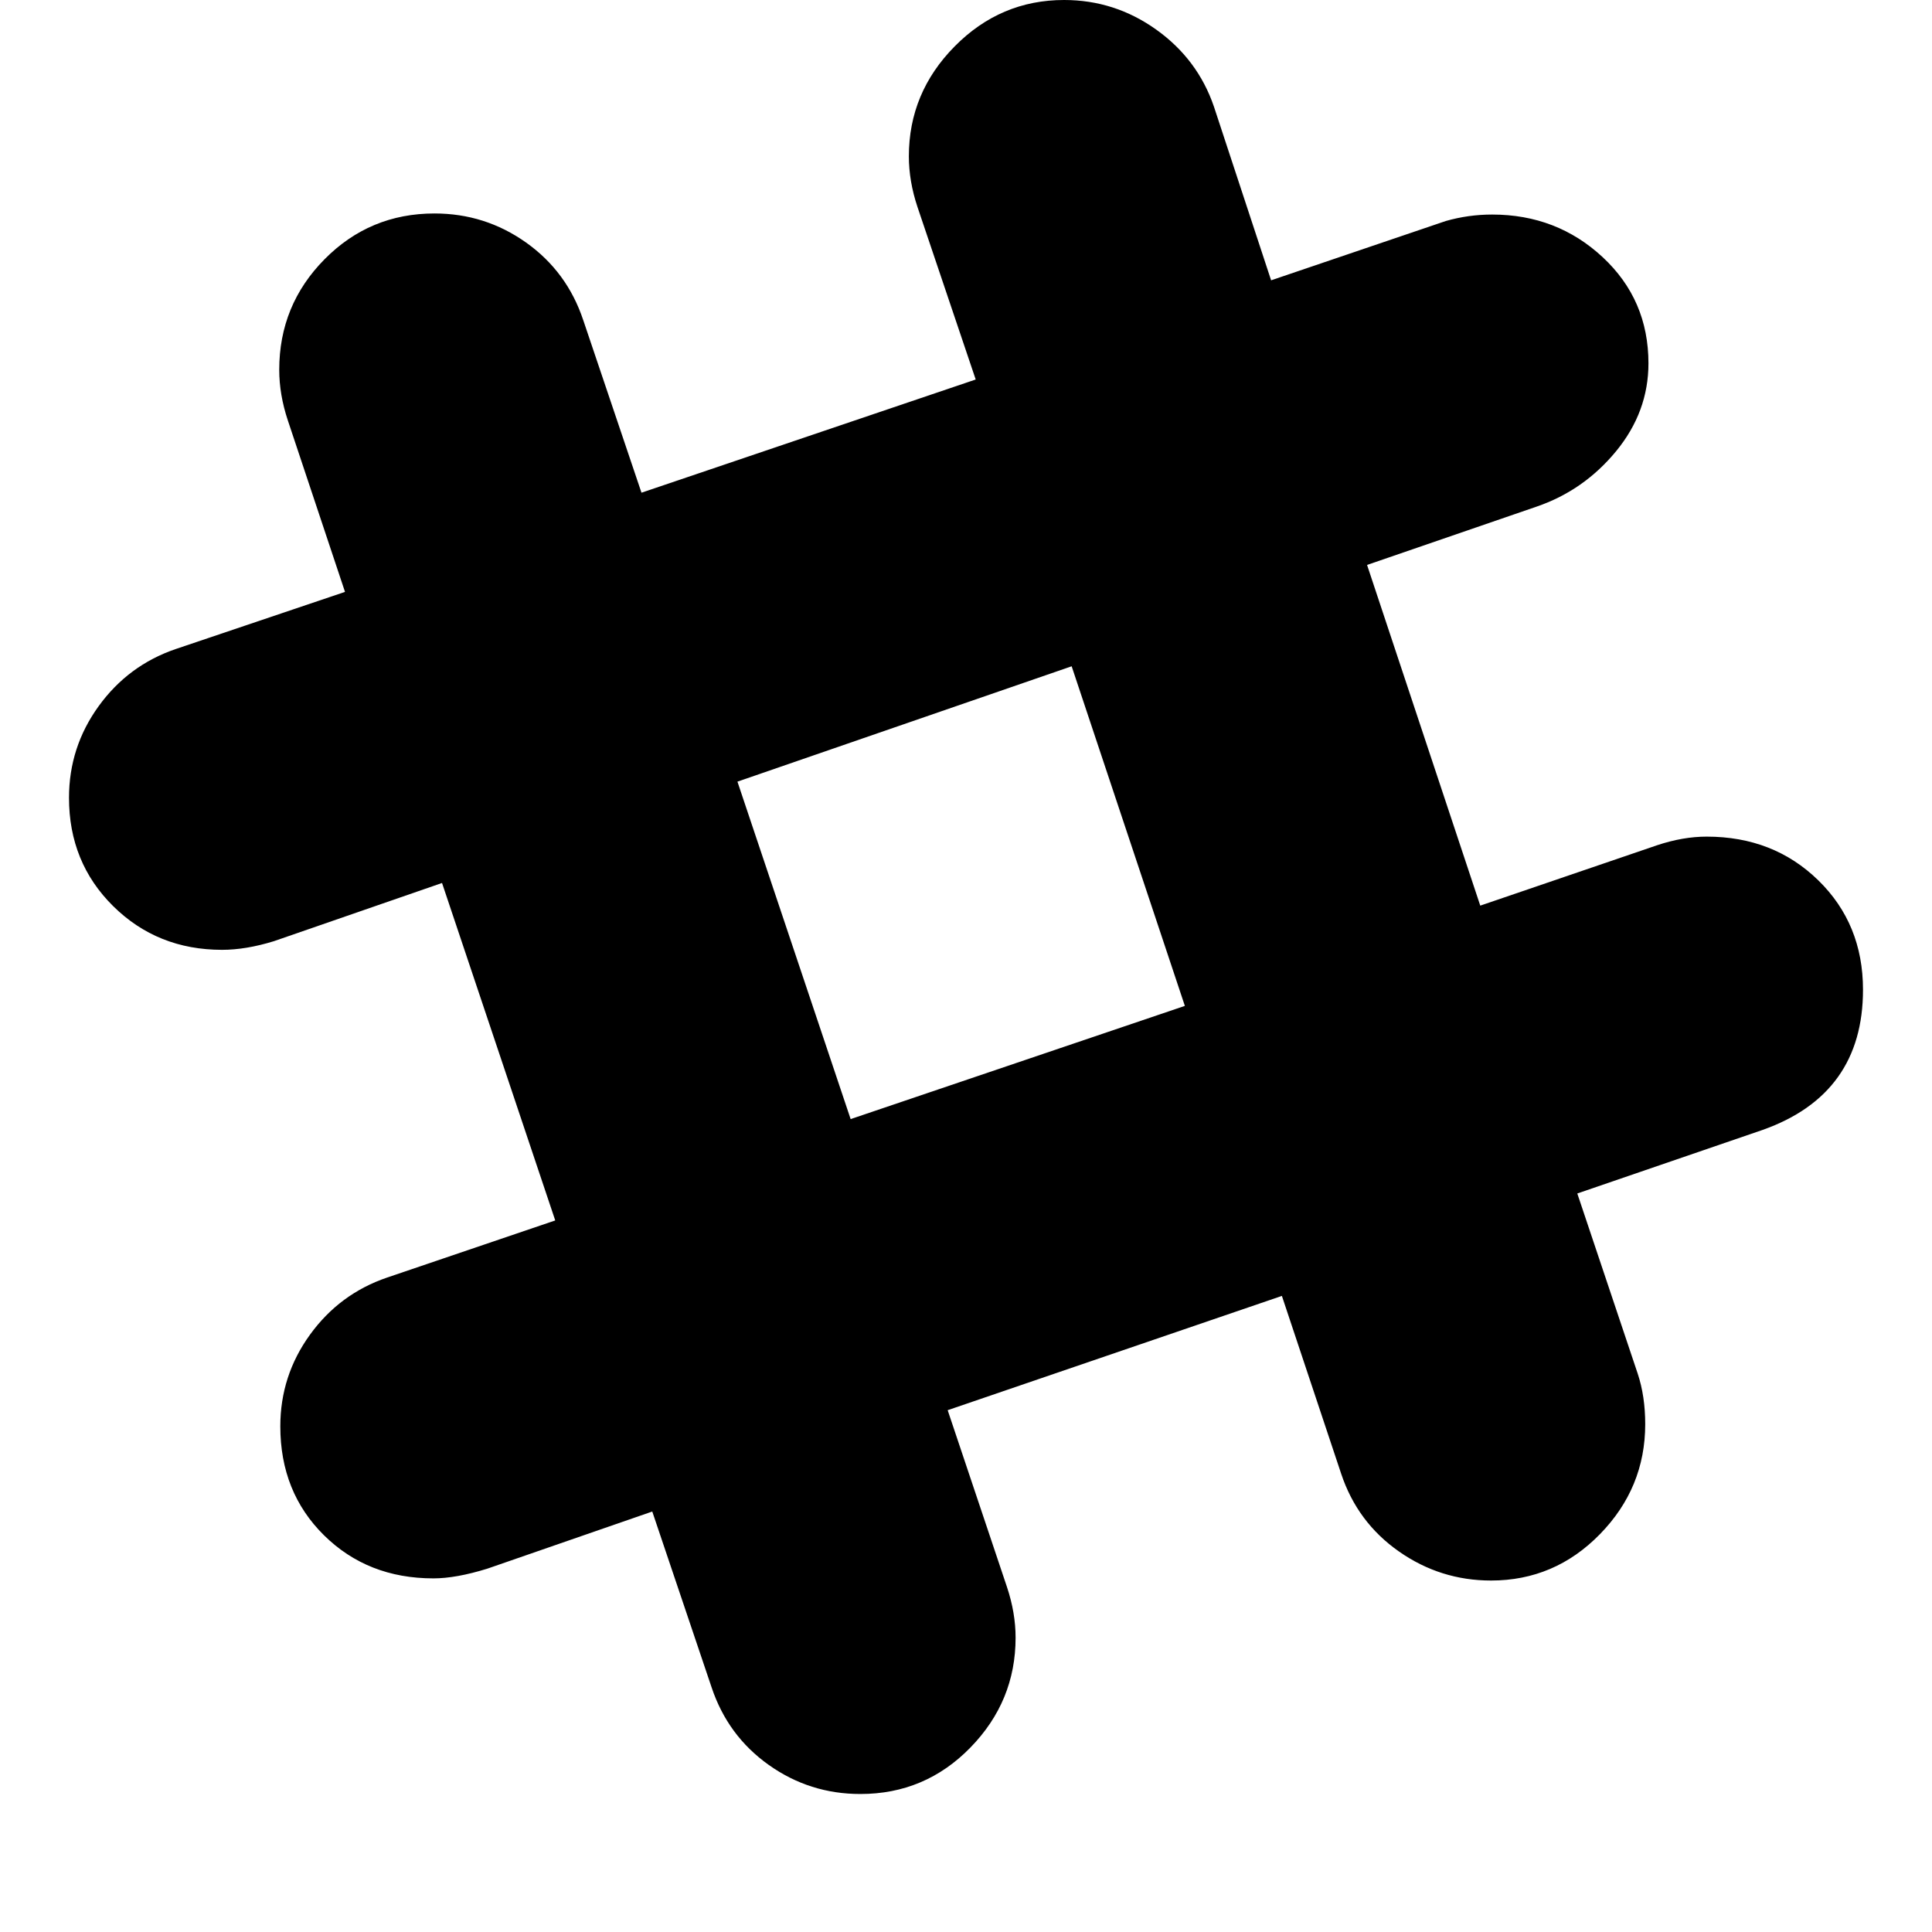
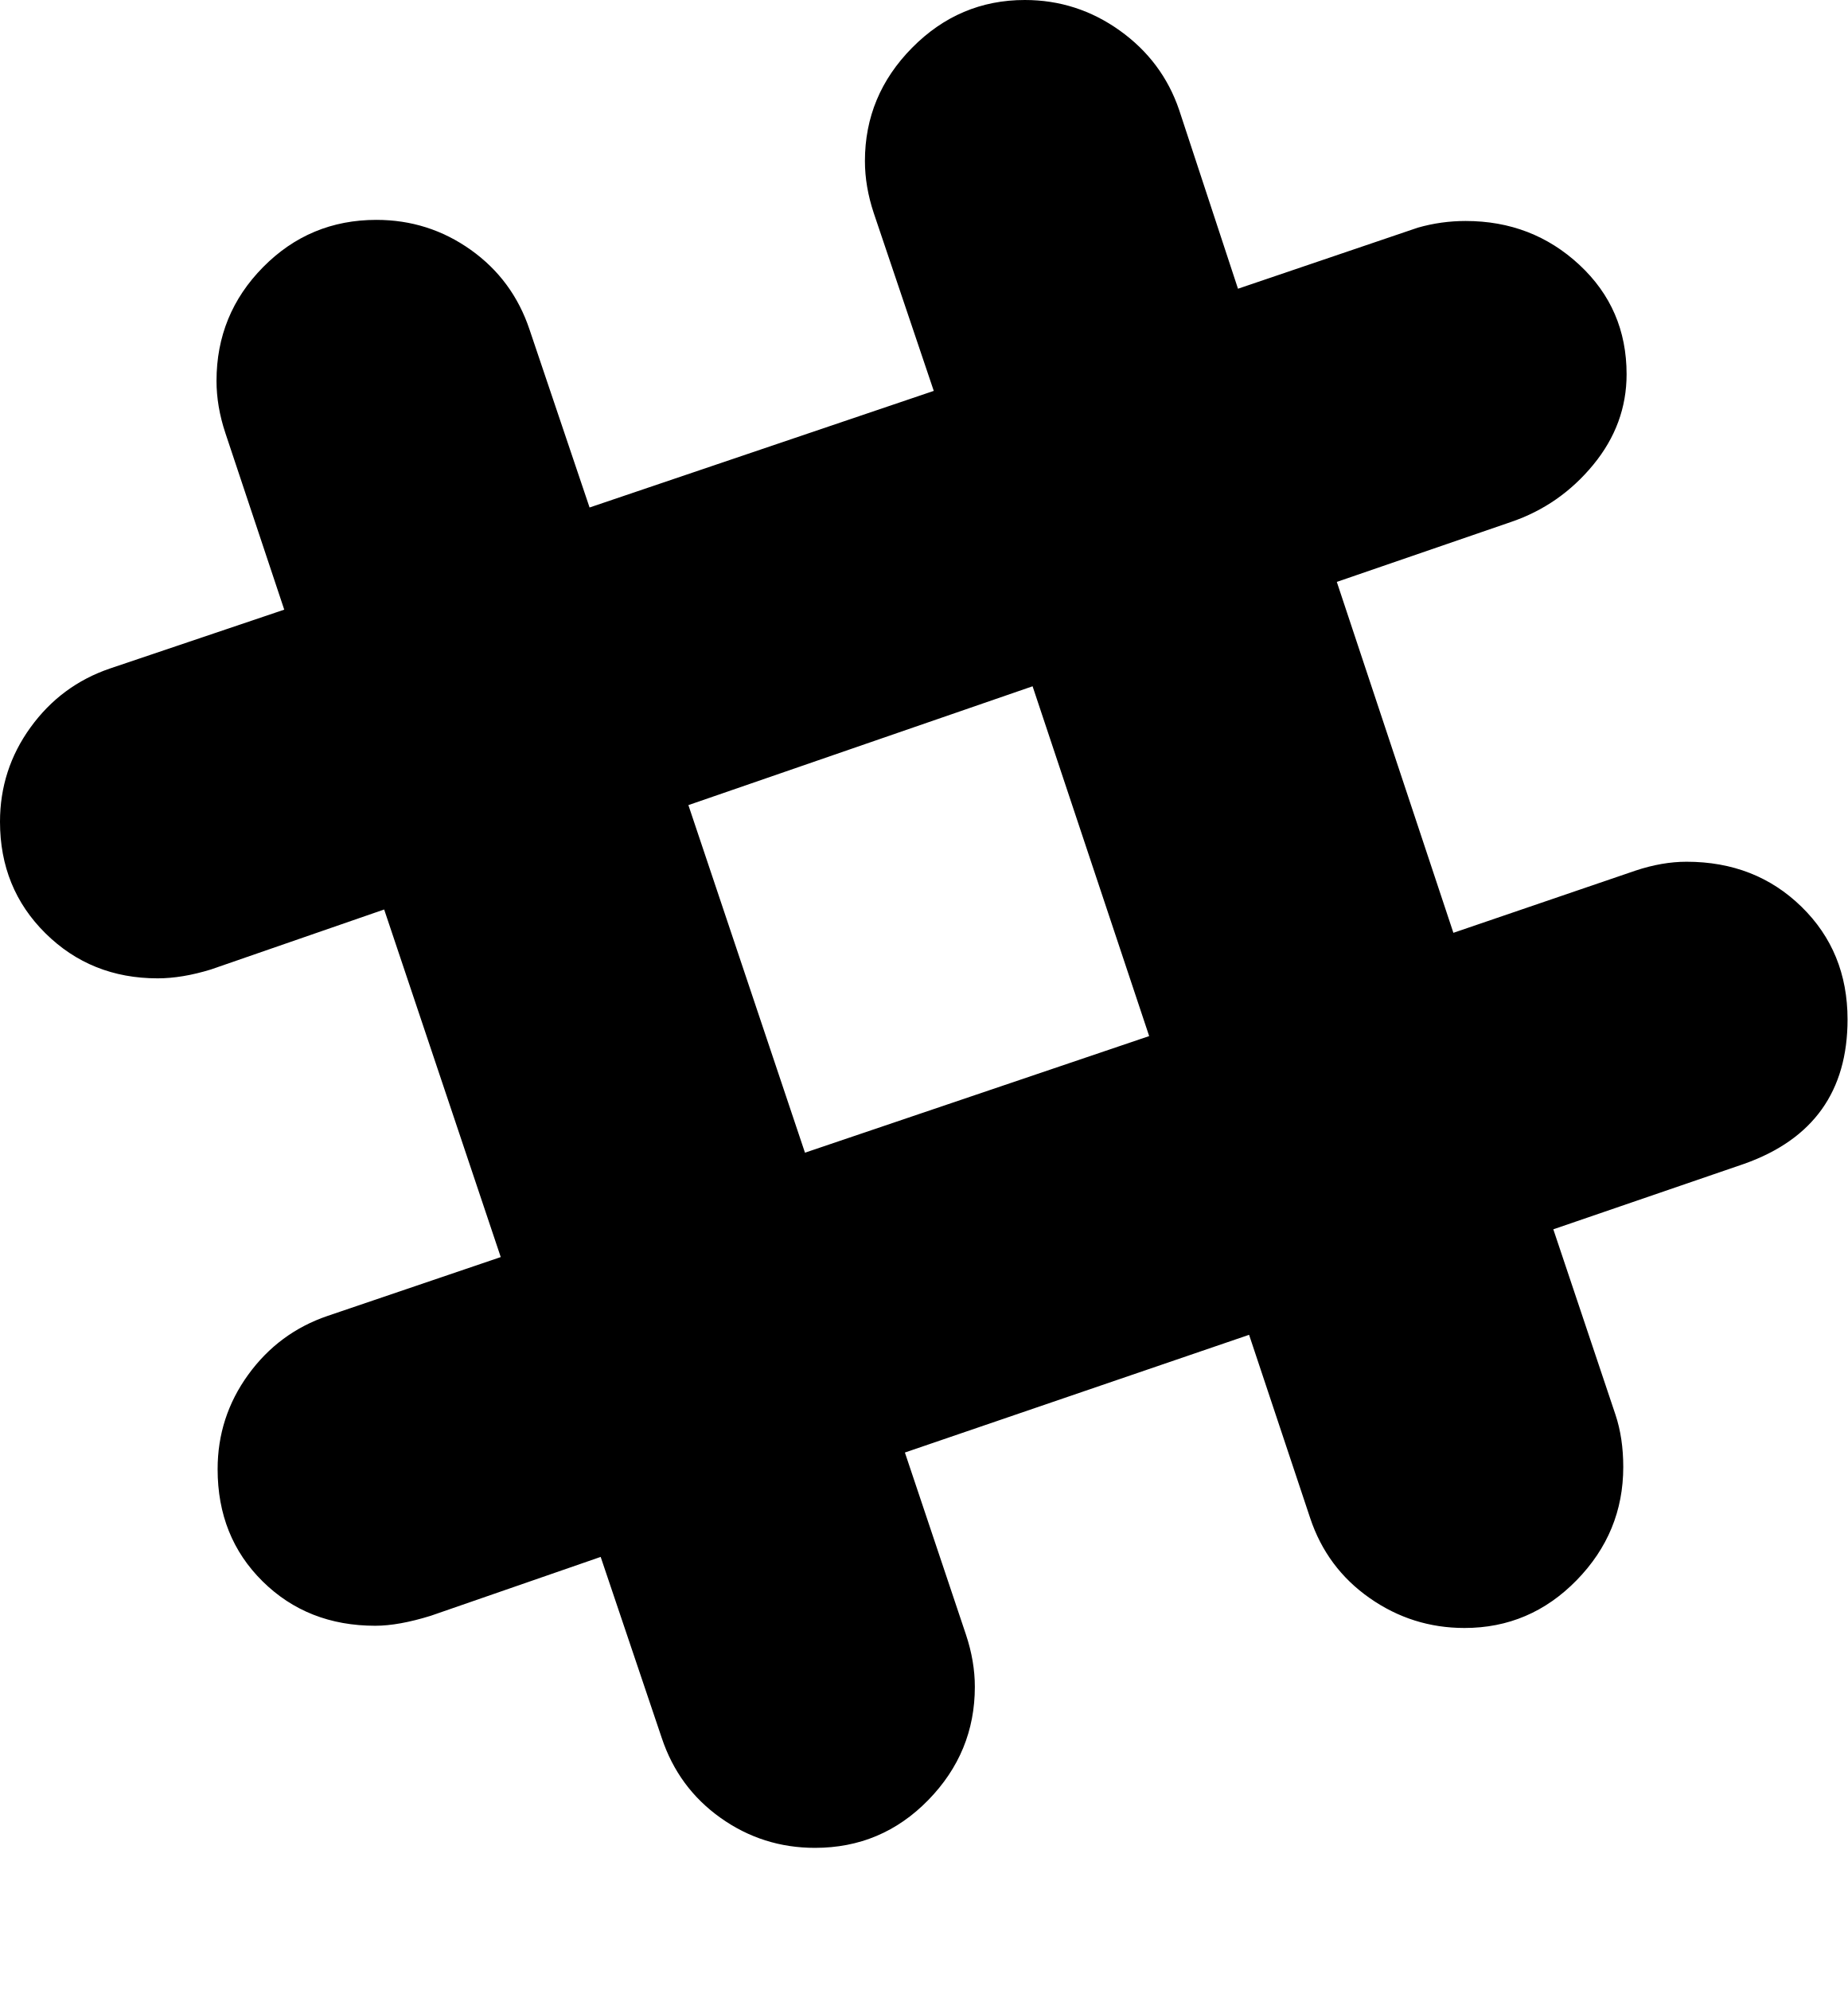
- <svg xmlns="http://www.w3.org/2000/svg" width="1792" height="1792" viewBox="0 0 1792 1792">
-   <path d="M1583 776q62 0 103.5 40.5T1728 918q0 97-93 130l-172 59 56 167q7 21 7 47 0 59-42 102t-101 43q-47 0-85.5-27t-53.5-72l-55-165-310 106 55 164q8 24 8 47 0 59-42 102t-102 43q-47 0-85-27t-53-72l-55-163-153 53q-29 9-50 9-61 0-101.5-40T260 1323q0-47 27.5-85t71.5-53l156-53-105-313-156 54q-26 8-48 8-60 0-101-40.5T64 740q0-47 27.5-85t71.5-53l157-53-53-159q-8-24-8-47 0-60 42-102.5T403 198q47 0 85 27t53 72l54 160 310-105-54-160q-8-24-8-47 0-59 42.5-102T987 0q47 0 85.5 27.5T1126 99l53 161 162-55q21-6 43-6 60 0 102.5 39.5T1529 337q0 45-30 81.5t-74 51.5l-157 54 105 316 164-56q24-8 46-8zm-794 262l310-105-105-315-310 107z" />
+ <svg xmlns="http://www.w3.org/2000/svg" viewBox="0 0 1664 1792">
+   <path d="M1519 776q62 0 103.5 40.5t41.5 101.5q0 97-93 130l-172 59 56 167q7 21 7 47 0 59-42 102t-101 43q-47 0-85.5-27t-53.5-72l-55-165-310 106 55 164q8 24 8 47 0 59-42 102t-102 43q-47 0-85-27t-53-72l-55-163-153 53q-29 9-50 9-61 0-101.5-40t-40.5-101q0-47 27.5-85t71.5-53l156-53-105-313-156 54q-26 8-48 8-60 0-101-40.5t-41-100.5q0-47 27.5-85t71.5-53l157-53-53-159q-8-24-8-47 0-60 42-102.5t102-42.5q47 0 85 27t53 72l54 160 310-105-54-160q-8-24-8-47 0-59 42.5-102t101.5-43q47 0 85.5 27.5t53.5 71.5l53 161 162-55q21-6 43-6 60 0 102.5 39.5t42.5 98.5q0 45-30 81.5t-74 51.5l-157 54 105 316 164-56q24-8 46-8zm-794 262l310-105-105-315-310 107z" />
</svg>
